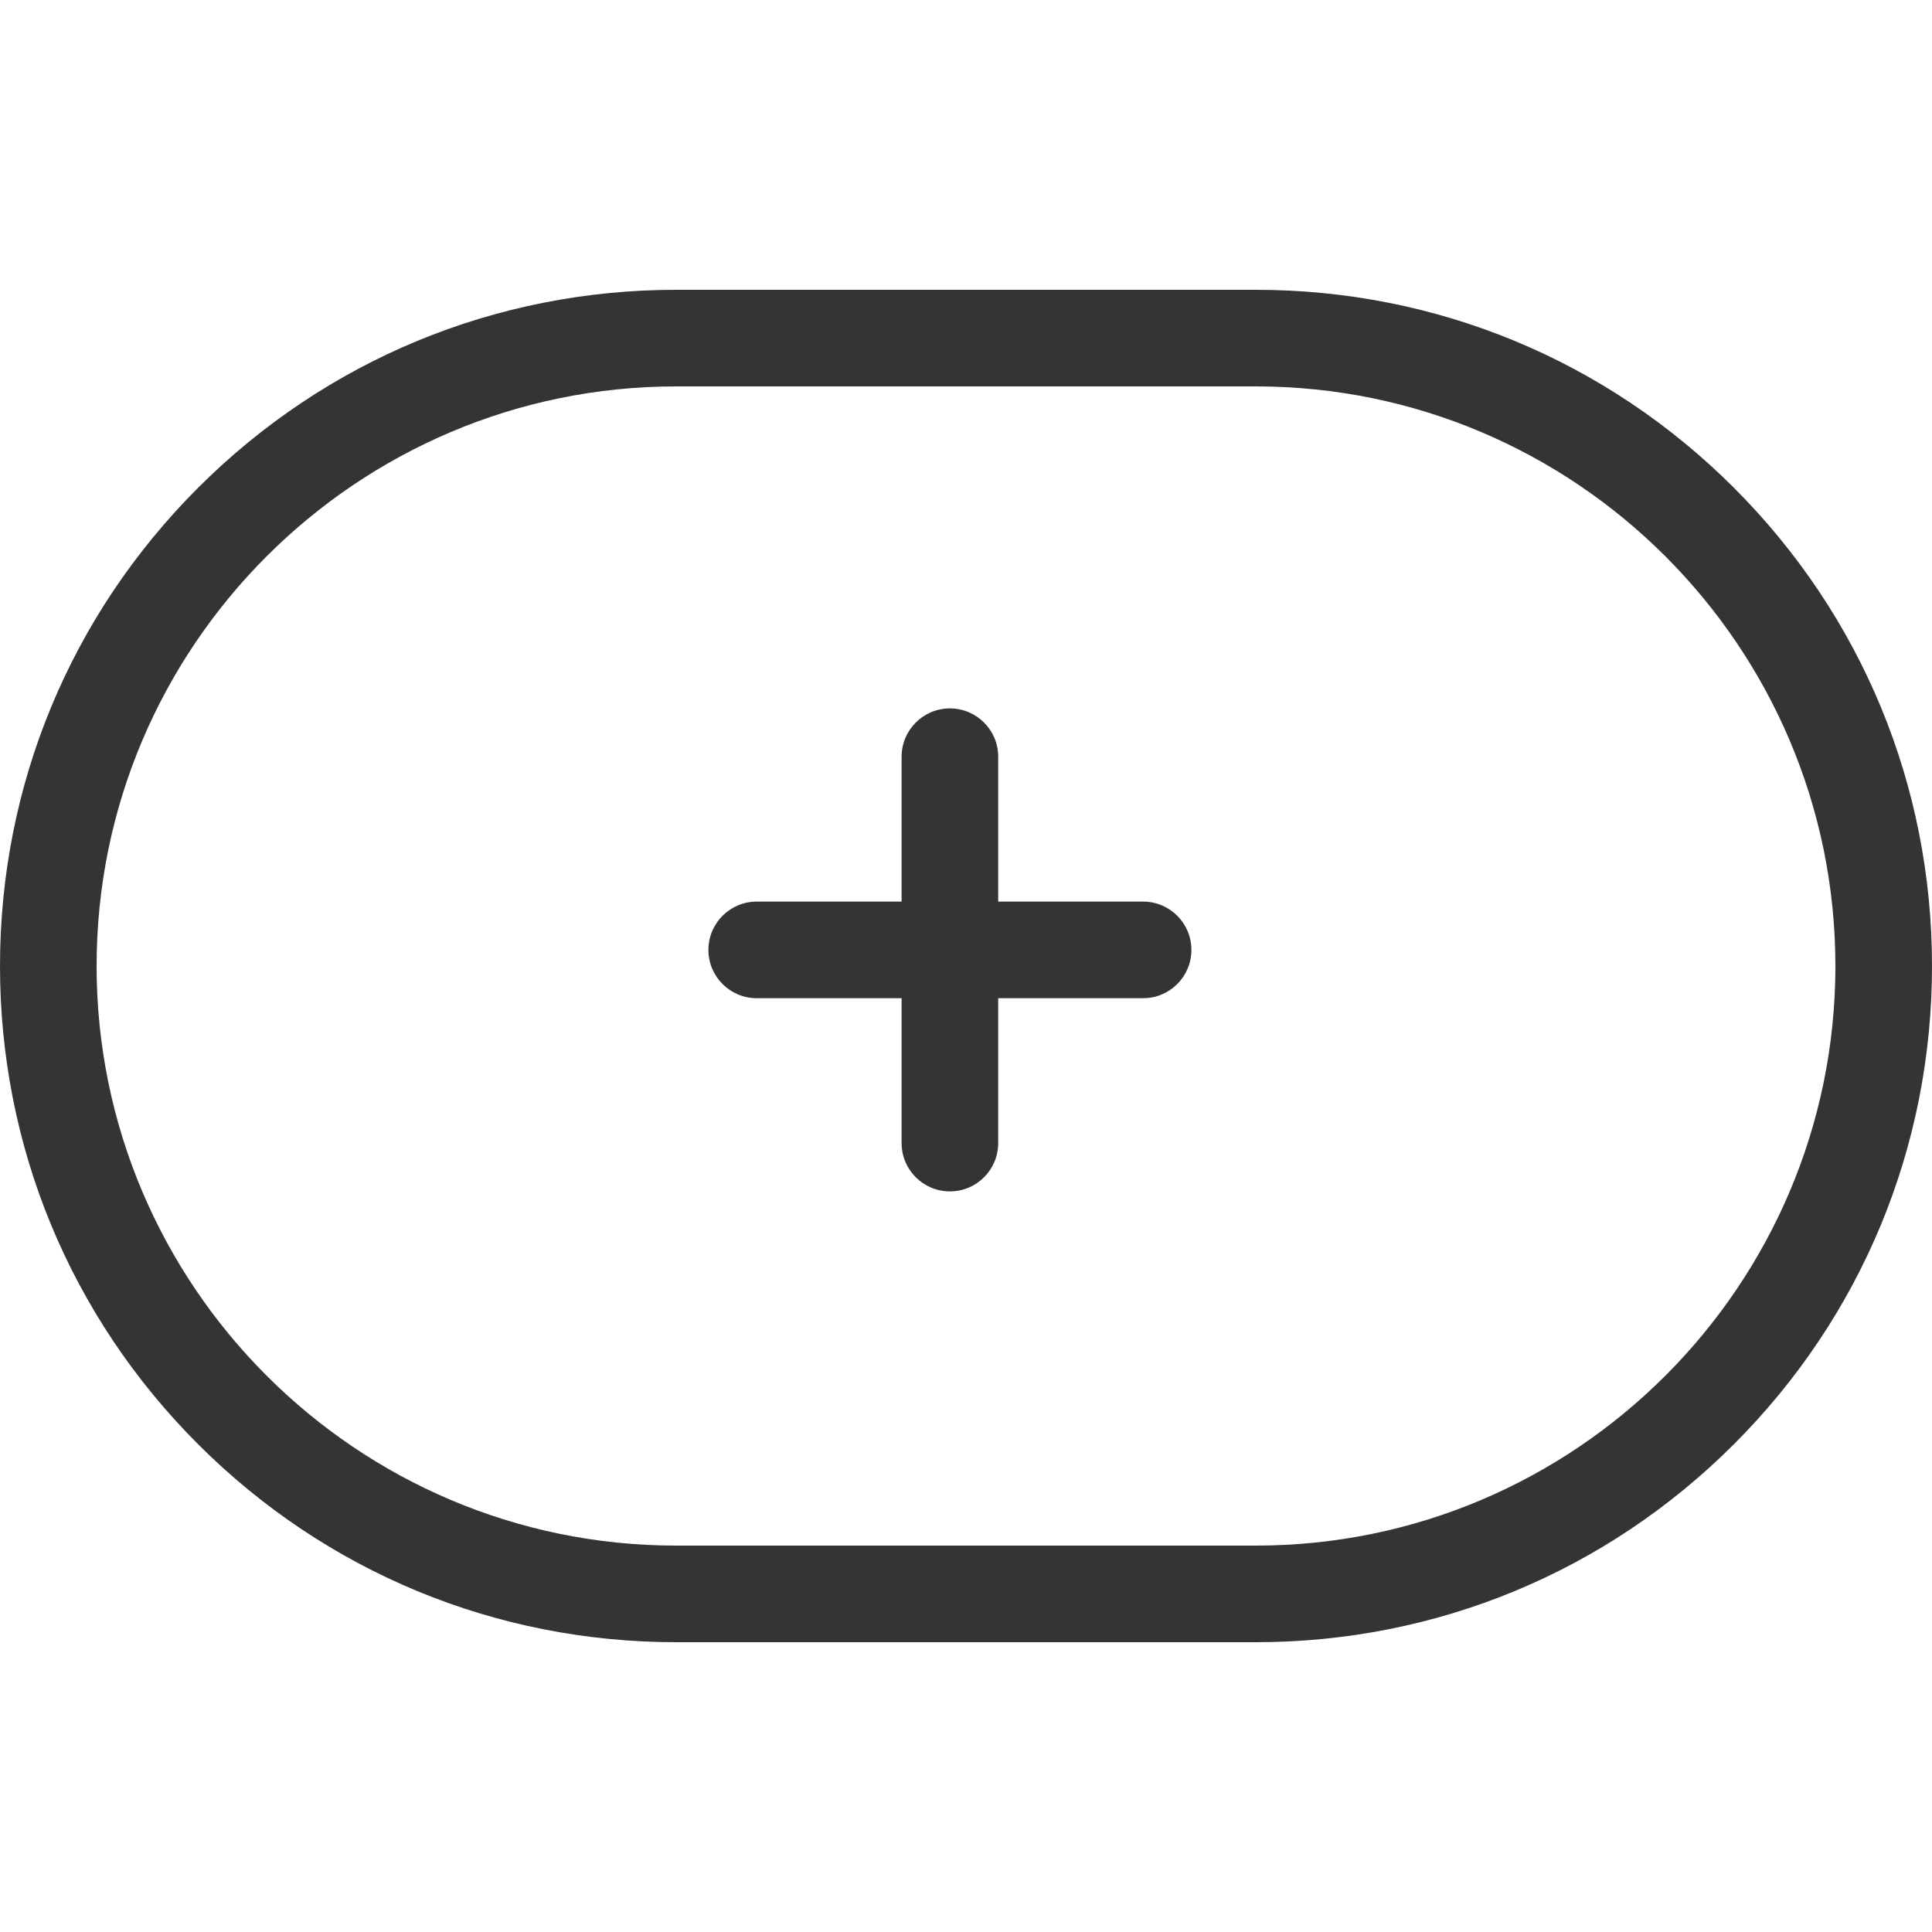
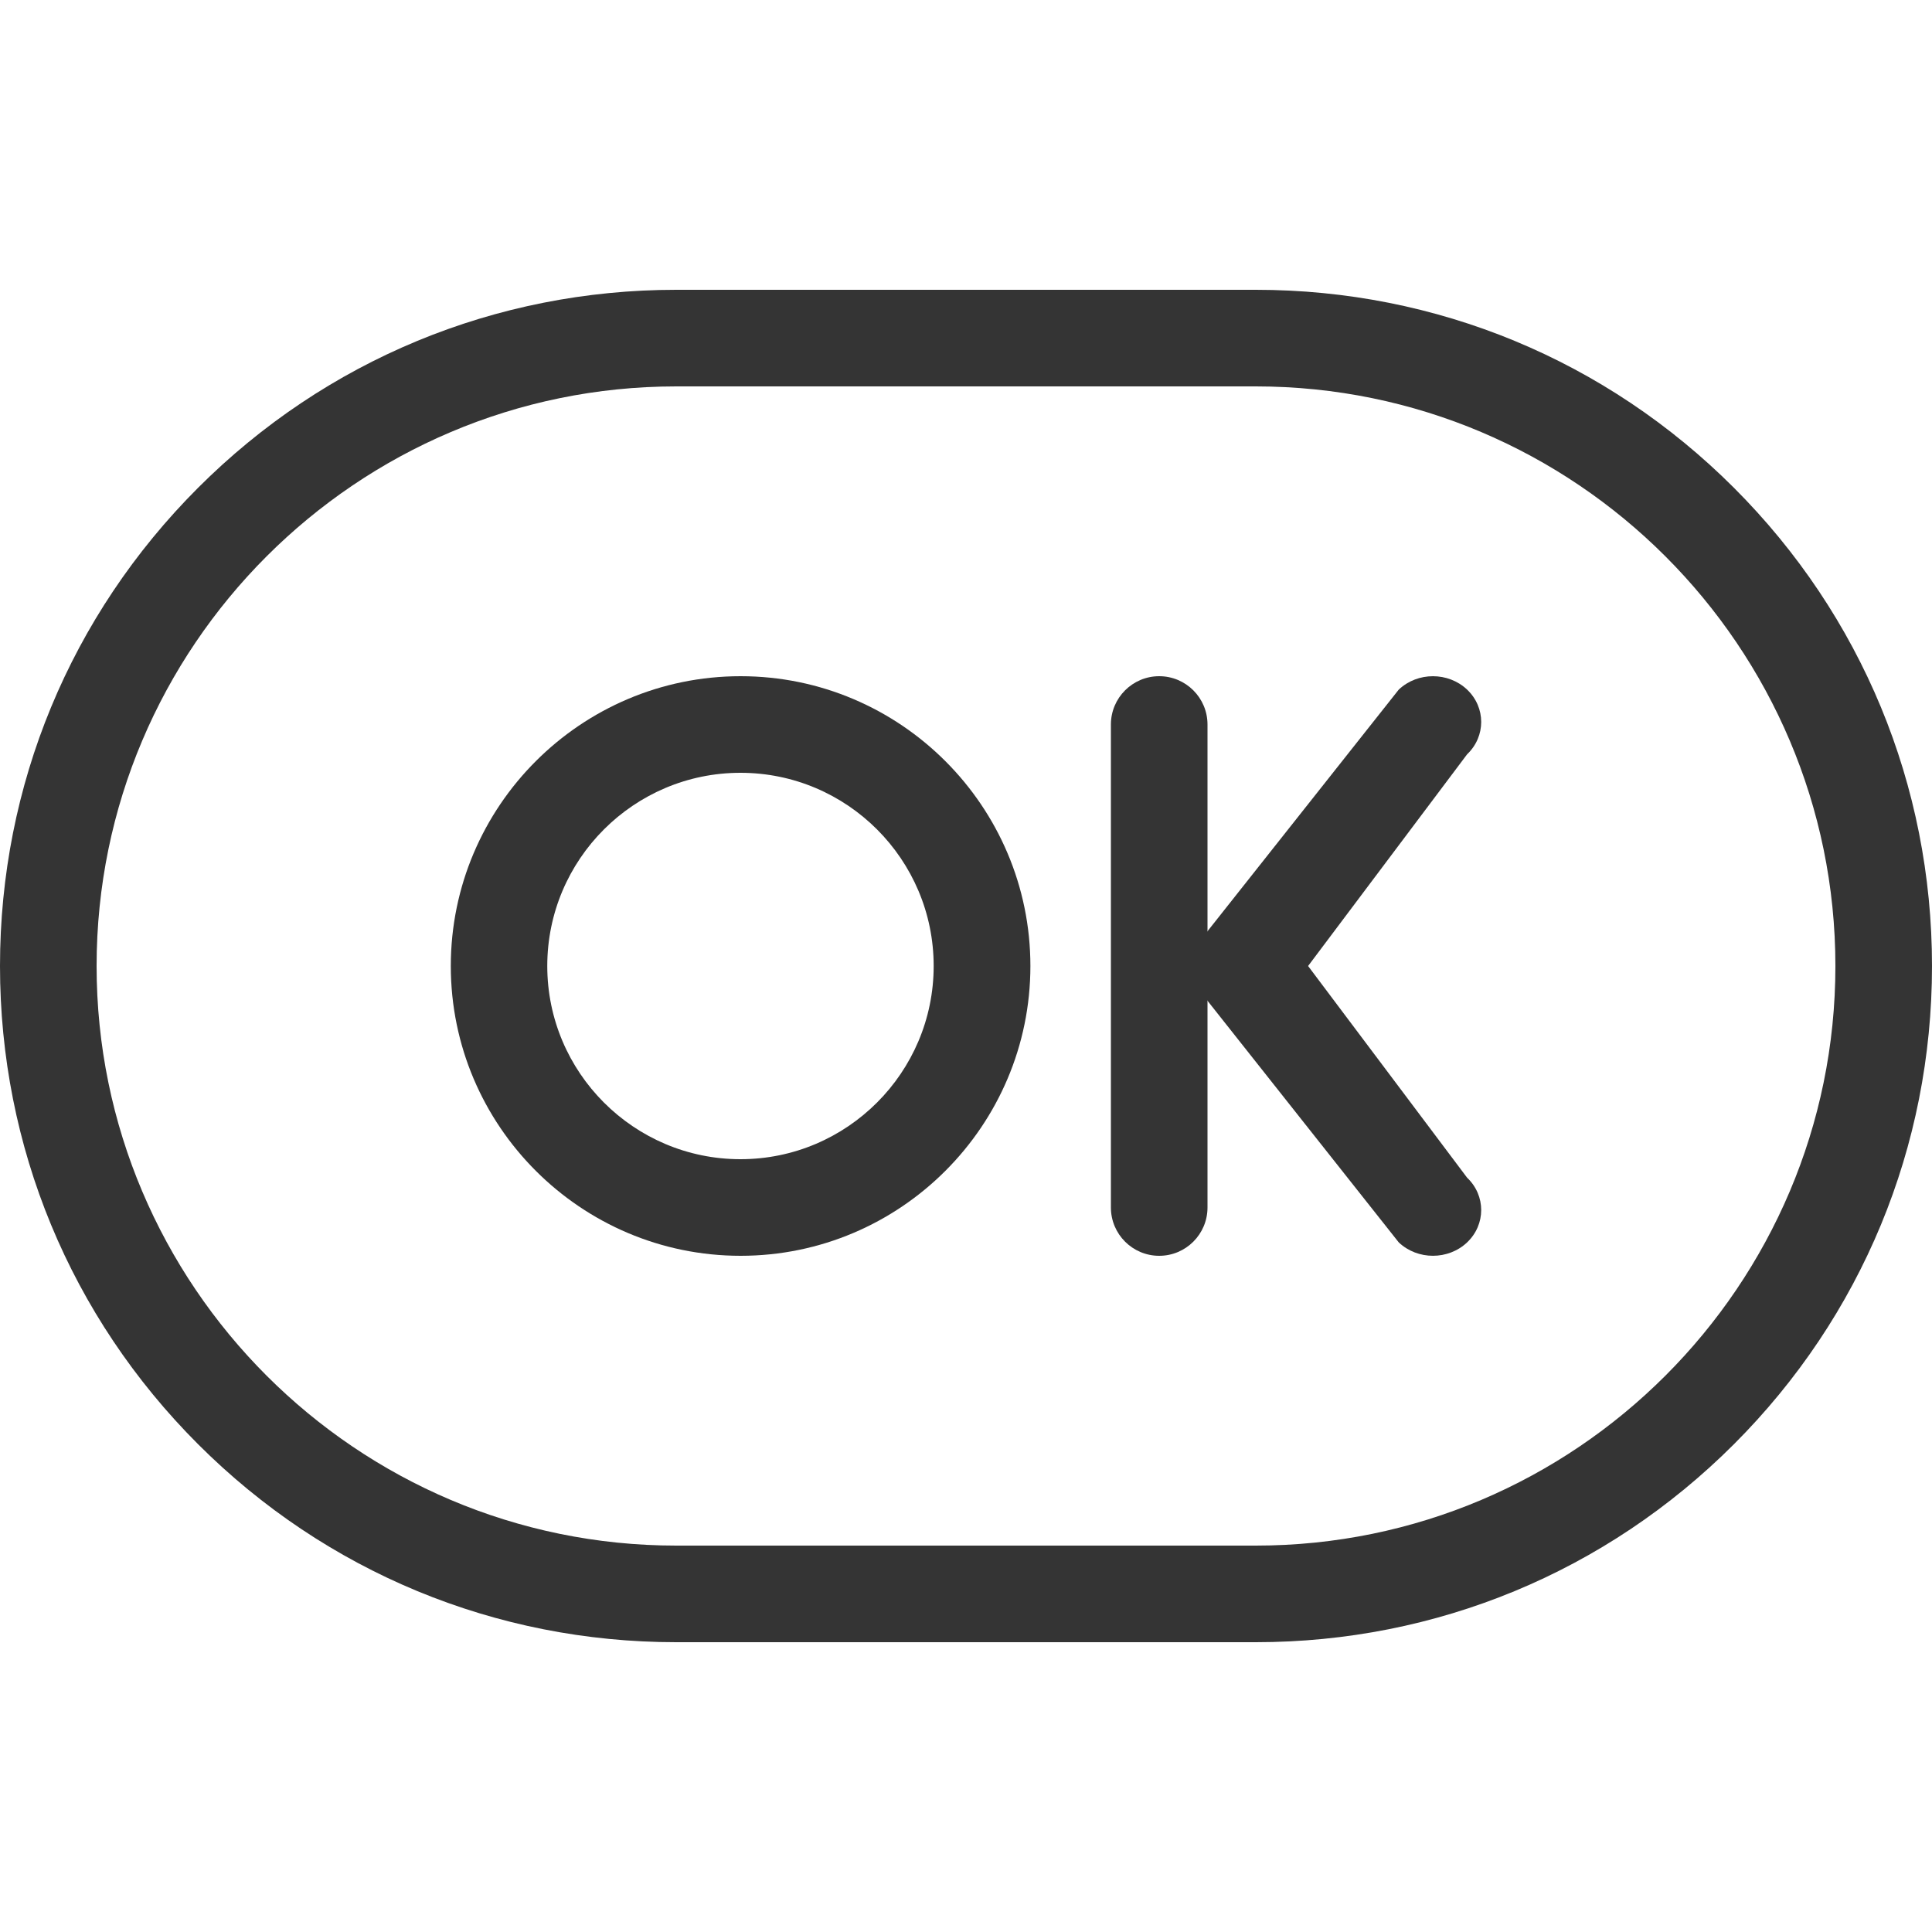
<svg xmlns="http://www.w3.org/2000/svg" width="30" height="30" viewBox="0 0 30 30" fill="none">
  <path d="M19.5 25.5H10.5C7.695 25.5 5.058 24.408 3.075 22.425C1.092 20.442 0 17.805 0 15C0 12.195 1.092 9.558 3.075 7.575C5.058 5.592 7.695 4.5 10.5 4.5H19.5C22.305 4.5 24.942 5.592 26.925 7.575C28.908 9.558 30 12.195 30 15C30 17.805 28.908 20.442 26.925 22.425C24.942 24.408 22.305 25.5 19.5 25.5ZM10.5 6C5.538 6 1.5 10.038 1.5 15C1.5 19.962 5.538 24 10.5 24H19.5C24.462 24 28.5 19.962 28.5 15C28.5 10.038 24.462 6 19.5 6H10.5Z" fill="#343434" />
-   <path d="M17.75 14H15.5V11.75C15.5 11.336 15.164 11 14.75 11C14.336 11 14 11.336 14 11.75V14H11.75C11.336 14 11 14.336 11 14.75C11 15.164 11.336 15.5 11.75 15.5H14V17.75C14 18.164 14.336 18.5 14.75 18.5C15.164 18.5 15.5 18.164 15.5 17.75V15.5H17.75C18.164 15.5 18.5 15.164 18.5 14.75C18.5 14.336 18.164 14 17.75 14Z" fill="#343434" />
+   <path d="M18.75 11.25V18.75C18.75 19.164 18.414 19.5 18 19.5C17.586 19.5 17.25 19.164 17.25 18.75V11.25C17.25 10.836 17.586 10.5 18 10.5C18.414 10.5 18.75 10.836 18.75 11.25Z" fill="#343434" />
+   <path d="M18.501 15.001C18.501 14.819 18.575 14.637 18.72 14.498L21.72 10.708C22.013 10.431 22.488 10.431 22.781 10.708C23.073 10.985 23.073 11.436 22.781 11.713L20.312 15L22.781 18.287C23.073 18.564 23.073 19.015 22.781 19.292C22.488 19.569 22.013 19.569 21.72 19.292L18.72 15.502C18.573 15.363 18.501 15.181 18.501 14.999V15.001Z" fill="#343434" />
+   <path d="M16 15C16 12.519 13.981 10.5 11.5 10.5C9.019 10.5 7 12.519 7 15C7 17.481 9.019 19.5 11.5 19.5C13.981 19.5 16 17.481 16 15ZM8.498 15C8.498 13.345 9.844 12 11.498 12C13.153 12 14.498 13.345 14.498 15C14.498 16.654 13.153 18 11.498 18C9.844 18 8.498 16.654 8.498 15Z" fill="#343434" />
</svg>
